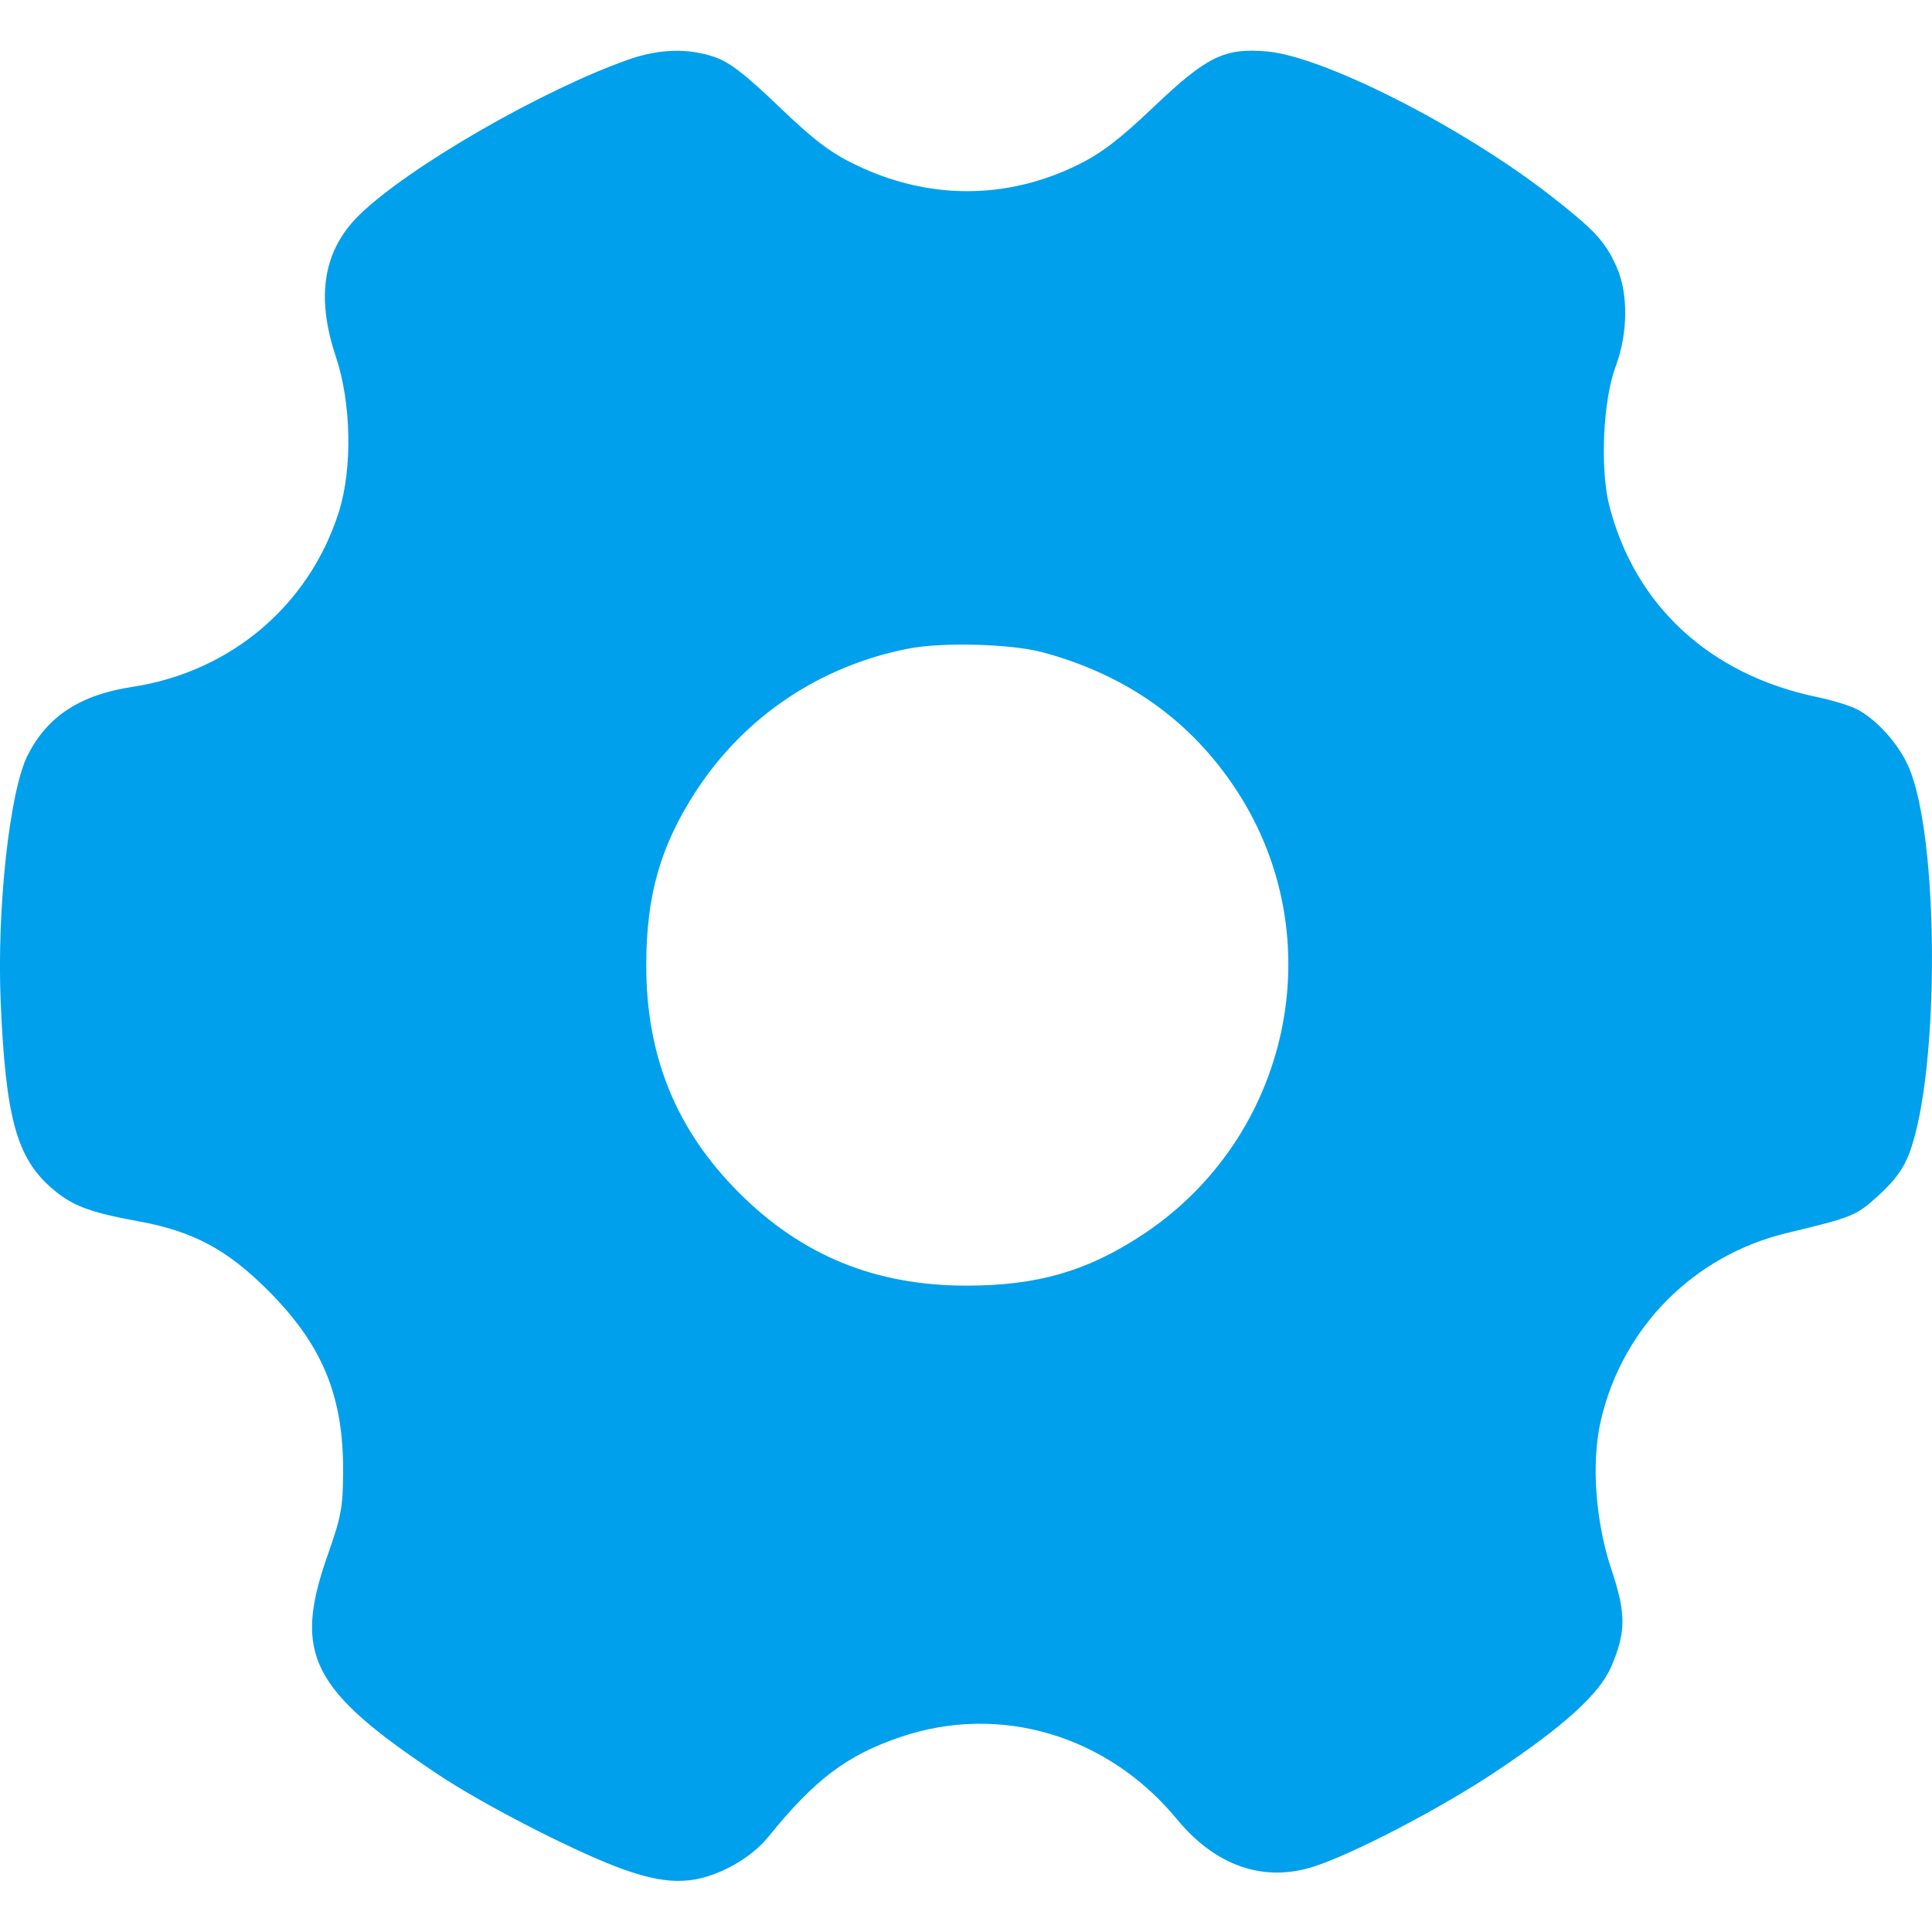
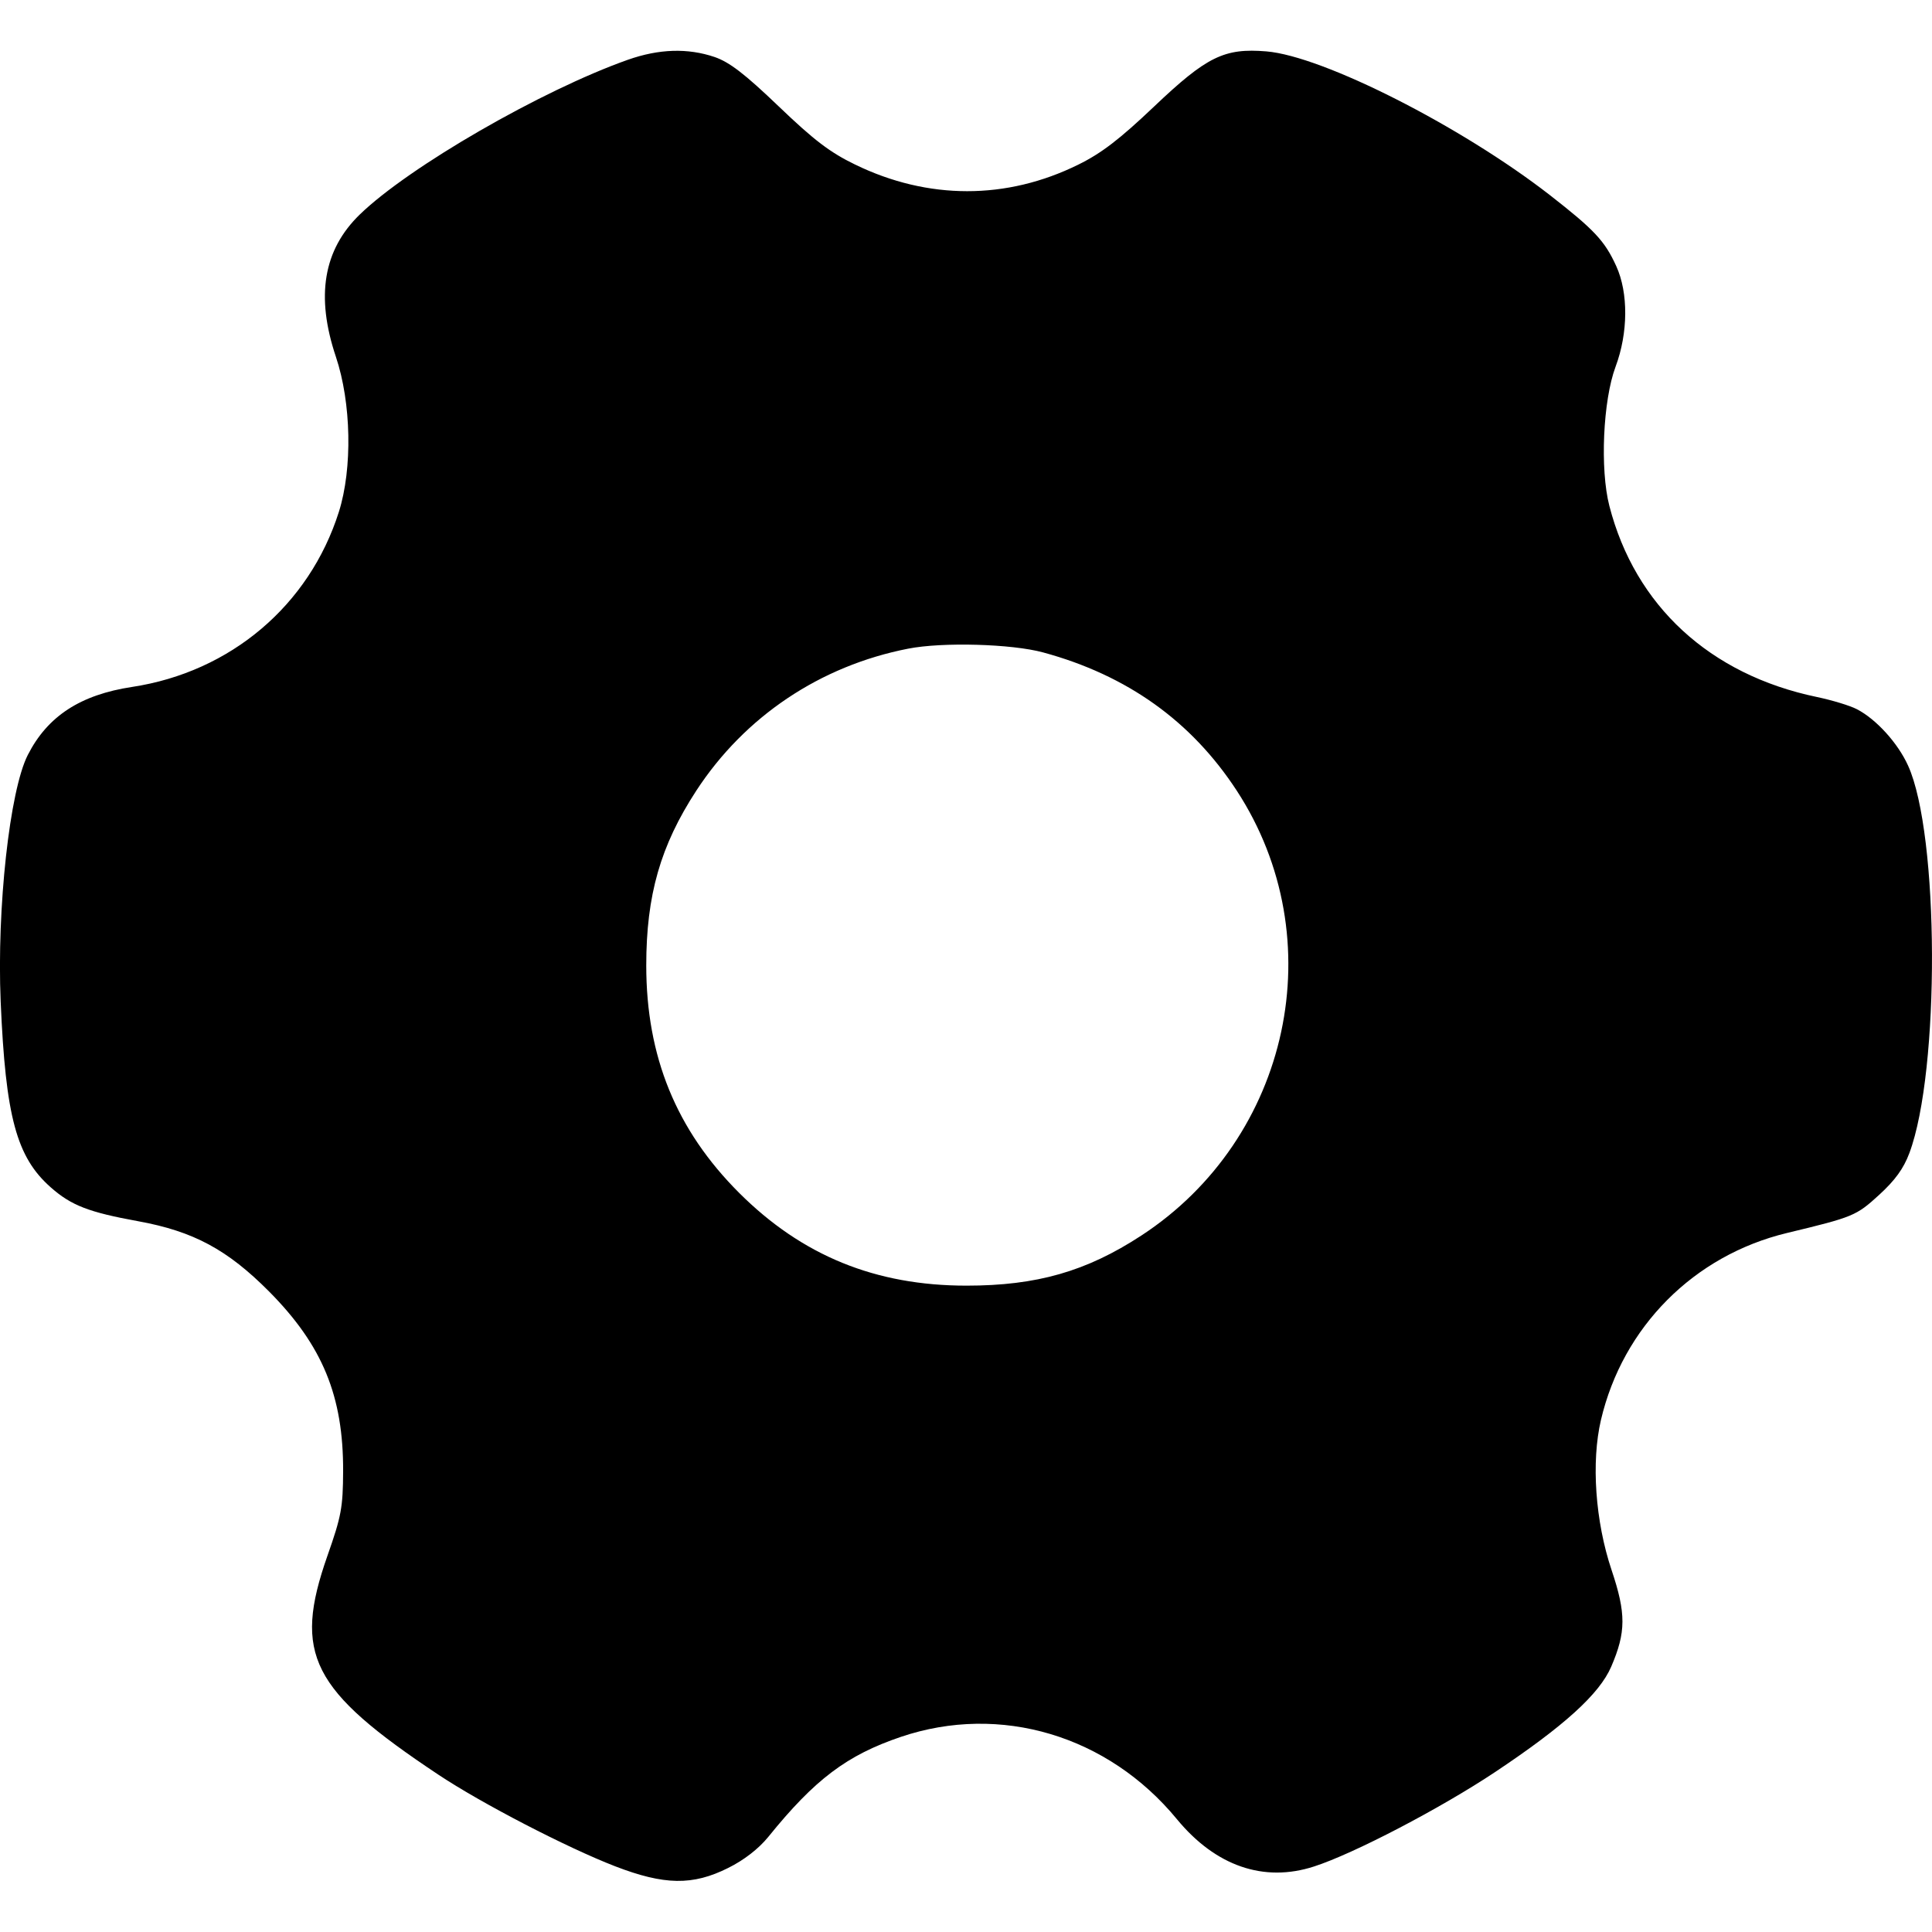
<svg xmlns="http://www.w3.org/2000/svg" width="20" height="20" viewBox="0 0 20 20" fill="none">
-   <path fill-rule="evenodd" clip-rule="evenodd" d="M6.499 0.619C5.606 0.935 4.232 1.728 3.724 2.221C3.347 2.587 3.267 3.067 3.477 3.693C3.637 4.17 3.65 4.849 3.508 5.299C3.201 6.267 2.387 6.956 1.368 7.111C0.832 7.192 0.492 7.414 0.288 7.815C0.1 8.182 -0.034 9.403 0.007 10.369C0.058 11.563 0.171 11.979 0.526 12.292C0.738 12.479 0.919 12.549 1.43 12.642C2.002 12.746 2.355 12.936 2.787 13.371C3.339 13.928 3.555 14.453 3.552 15.231C3.55 15.605 3.534 15.695 3.389 16.107C3.032 17.125 3.22 17.495 4.539 18.372C4.987 18.67 5.87 19.127 6.366 19.319C6.877 19.516 7.17 19.521 7.538 19.337C7.703 19.255 7.852 19.139 7.952 19.017C8.436 18.418 8.768 18.169 9.326 17.98C10.355 17.632 11.47 17.965 12.184 18.833C12.584 19.318 13.083 19.49 13.602 19.322C14.013 19.19 14.916 18.718 15.479 18.343C16.193 17.867 16.557 17.536 16.679 17.254C16.833 16.896 16.834 16.703 16.683 16.253C16.514 15.75 16.471 15.134 16.573 14.699C16.799 13.736 17.535 12.996 18.498 12.764C19.188 12.598 19.215 12.586 19.452 12.37C19.618 12.218 19.706 12.097 19.766 11.936C20.084 11.085 20.076 8.636 19.752 7.925C19.646 7.691 19.422 7.445 19.223 7.342C19.153 7.305 18.965 7.248 18.807 7.215C17.7 6.984 16.926 6.271 16.66 5.237C16.562 4.857 16.594 4.145 16.724 3.797C16.855 3.447 16.858 3.032 16.731 2.754C16.612 2.493 16.505 2.379 16.042 2.018C15.125 1.306 13.696 0.581 13.11 0.532C12.674 0.496 12.493 0.584 11.947 1.103C11.59 1.442 11.401 1.587 11.163 1.704C10.42 2.071 9.607 2.071 8.851 1.703C8.593 1.578 8.426 1.451 8.062 1.102C7.708 0.763 7.551 0.643 7.397 0.59C7.119 0.496 6.822 0.505 6.499 0.619ZM10.799 6.754C11.668 6.99 12.333 7.465 12.803 8.185C13.802 9.716 13.358 11.783 11.814 12.791C11.246 13.162 10.732 13.309 10.006 13.309C9.063 13.309 8.303 12.999 7.651 12.348C7 11.697 6.69 10.937 6.69 9.994C6.69 9.267 6.837 8.754 7.208 8.185C7.71 7.416 8.491 6.893 9.401 6.715C9.756 6.645 10.474 6.665 10.799 6.754Z" fill="#00A0EC" />
+   <path fill-rule="evenodd" clip-rule="evenodd" d="M6.499 0.619C5.606 0.935 4.232 1.728 3.724 2.221C3.347 2.587 3.267 3.067 3.477 3.693C3.637 4.17 3.65 4.849 3.508 5.299C3.201 6.267 2.387 6.956 1.368 7.111C0.832 7.192 0.492 7.414 0.288 7.815C0.1 8.182 -0.034 9.403 0.007 10.369C0.058 11.563 0.171 11.979 0.526 12.292C0.738 12.479 0.919 12.549 1.43 12.642C2.002 12.746 2.355 12.936 2.787 13.371C3.339 13.928 3.555 14.453 3.552 15.231C3.55 15.605 3.534 15.695 3.389 16.107C3.032 17.125 3.22 17.495 4.539 18.372C4.987 18.67 5.87 19.127 6.366 19.319C6.877 19.516 7.17 19.521 7.538 19.337C7.703 19.255 7.852 19.139 7.952 19.017C8.436 18.418 8.768 18.169 9.326 17.98C10.355 17.632 11.47 17.965 12.184 18.833C12.584 19.318 13.083 19.49 13.602 19.322C14.013 19.19 14.916 18.718 15.479 18.343C16.193 17.867 16.557 17.536 16.679 17.254C16.833 16.896 16.834 16.703 16.683 16.253C16.514 15.75 16.471 15.134 16.573 14.699C16.799 13.736 17.535 12.996 18.498 12.764C19.188 12.598 19.215 12.586 19.452 12.37C19.618 12.218 19.706 12.097 19.766 11.936C20.084 11.085 20.076 8.636 19.752 7.925C19.646 7.691 19.422 7.445 19.223 7.342C19.153 7.305 18.965 7.248 18.807 7.215C17.7 6.984 16.926 6.271 16.66 5.237C16.562 4.857 16.594 4.145 16.724 3.797C16.855 3.447 16.858 3.032 16.731 2.754C16.612 2.493 16.505 2.379 16.042 2.018C15.125 1.306 13.696 0.581 13.11 0.532C12.674 0.496 12.493 0.584 11.947 1.103C11.59 1.442 11.401 1.587 11.163 1.704C10.42 2.071 9.607 2.071 8.851 1.703C8.593 1.578 8.426 1.451 8.062 1.102C7.708 0.763 7.551 0.643 7.397 0.59C7.119 0.496 6.822 0.505 6.499 0.619ZM10.799 6.754C11.668 6.99 12.333 7.465 12.803 8.185C13.802 9.716 13.358 11.783 11.814 12.791C11.246 13.162 10.732 13.309 10.006 13.309C9.063 13.309 8.303 12.999 7.651 12.348C7 11.697 6.69 10.937 6.69 9.994C6.69 9.267 6.837 8.754 7.208 8.185C7.71 7.416 8.491 6.893 9.401 6.715C9.756 6.645 10.474 6.665 10.799 6.754Z" fill="currentColor" />
</svg>
